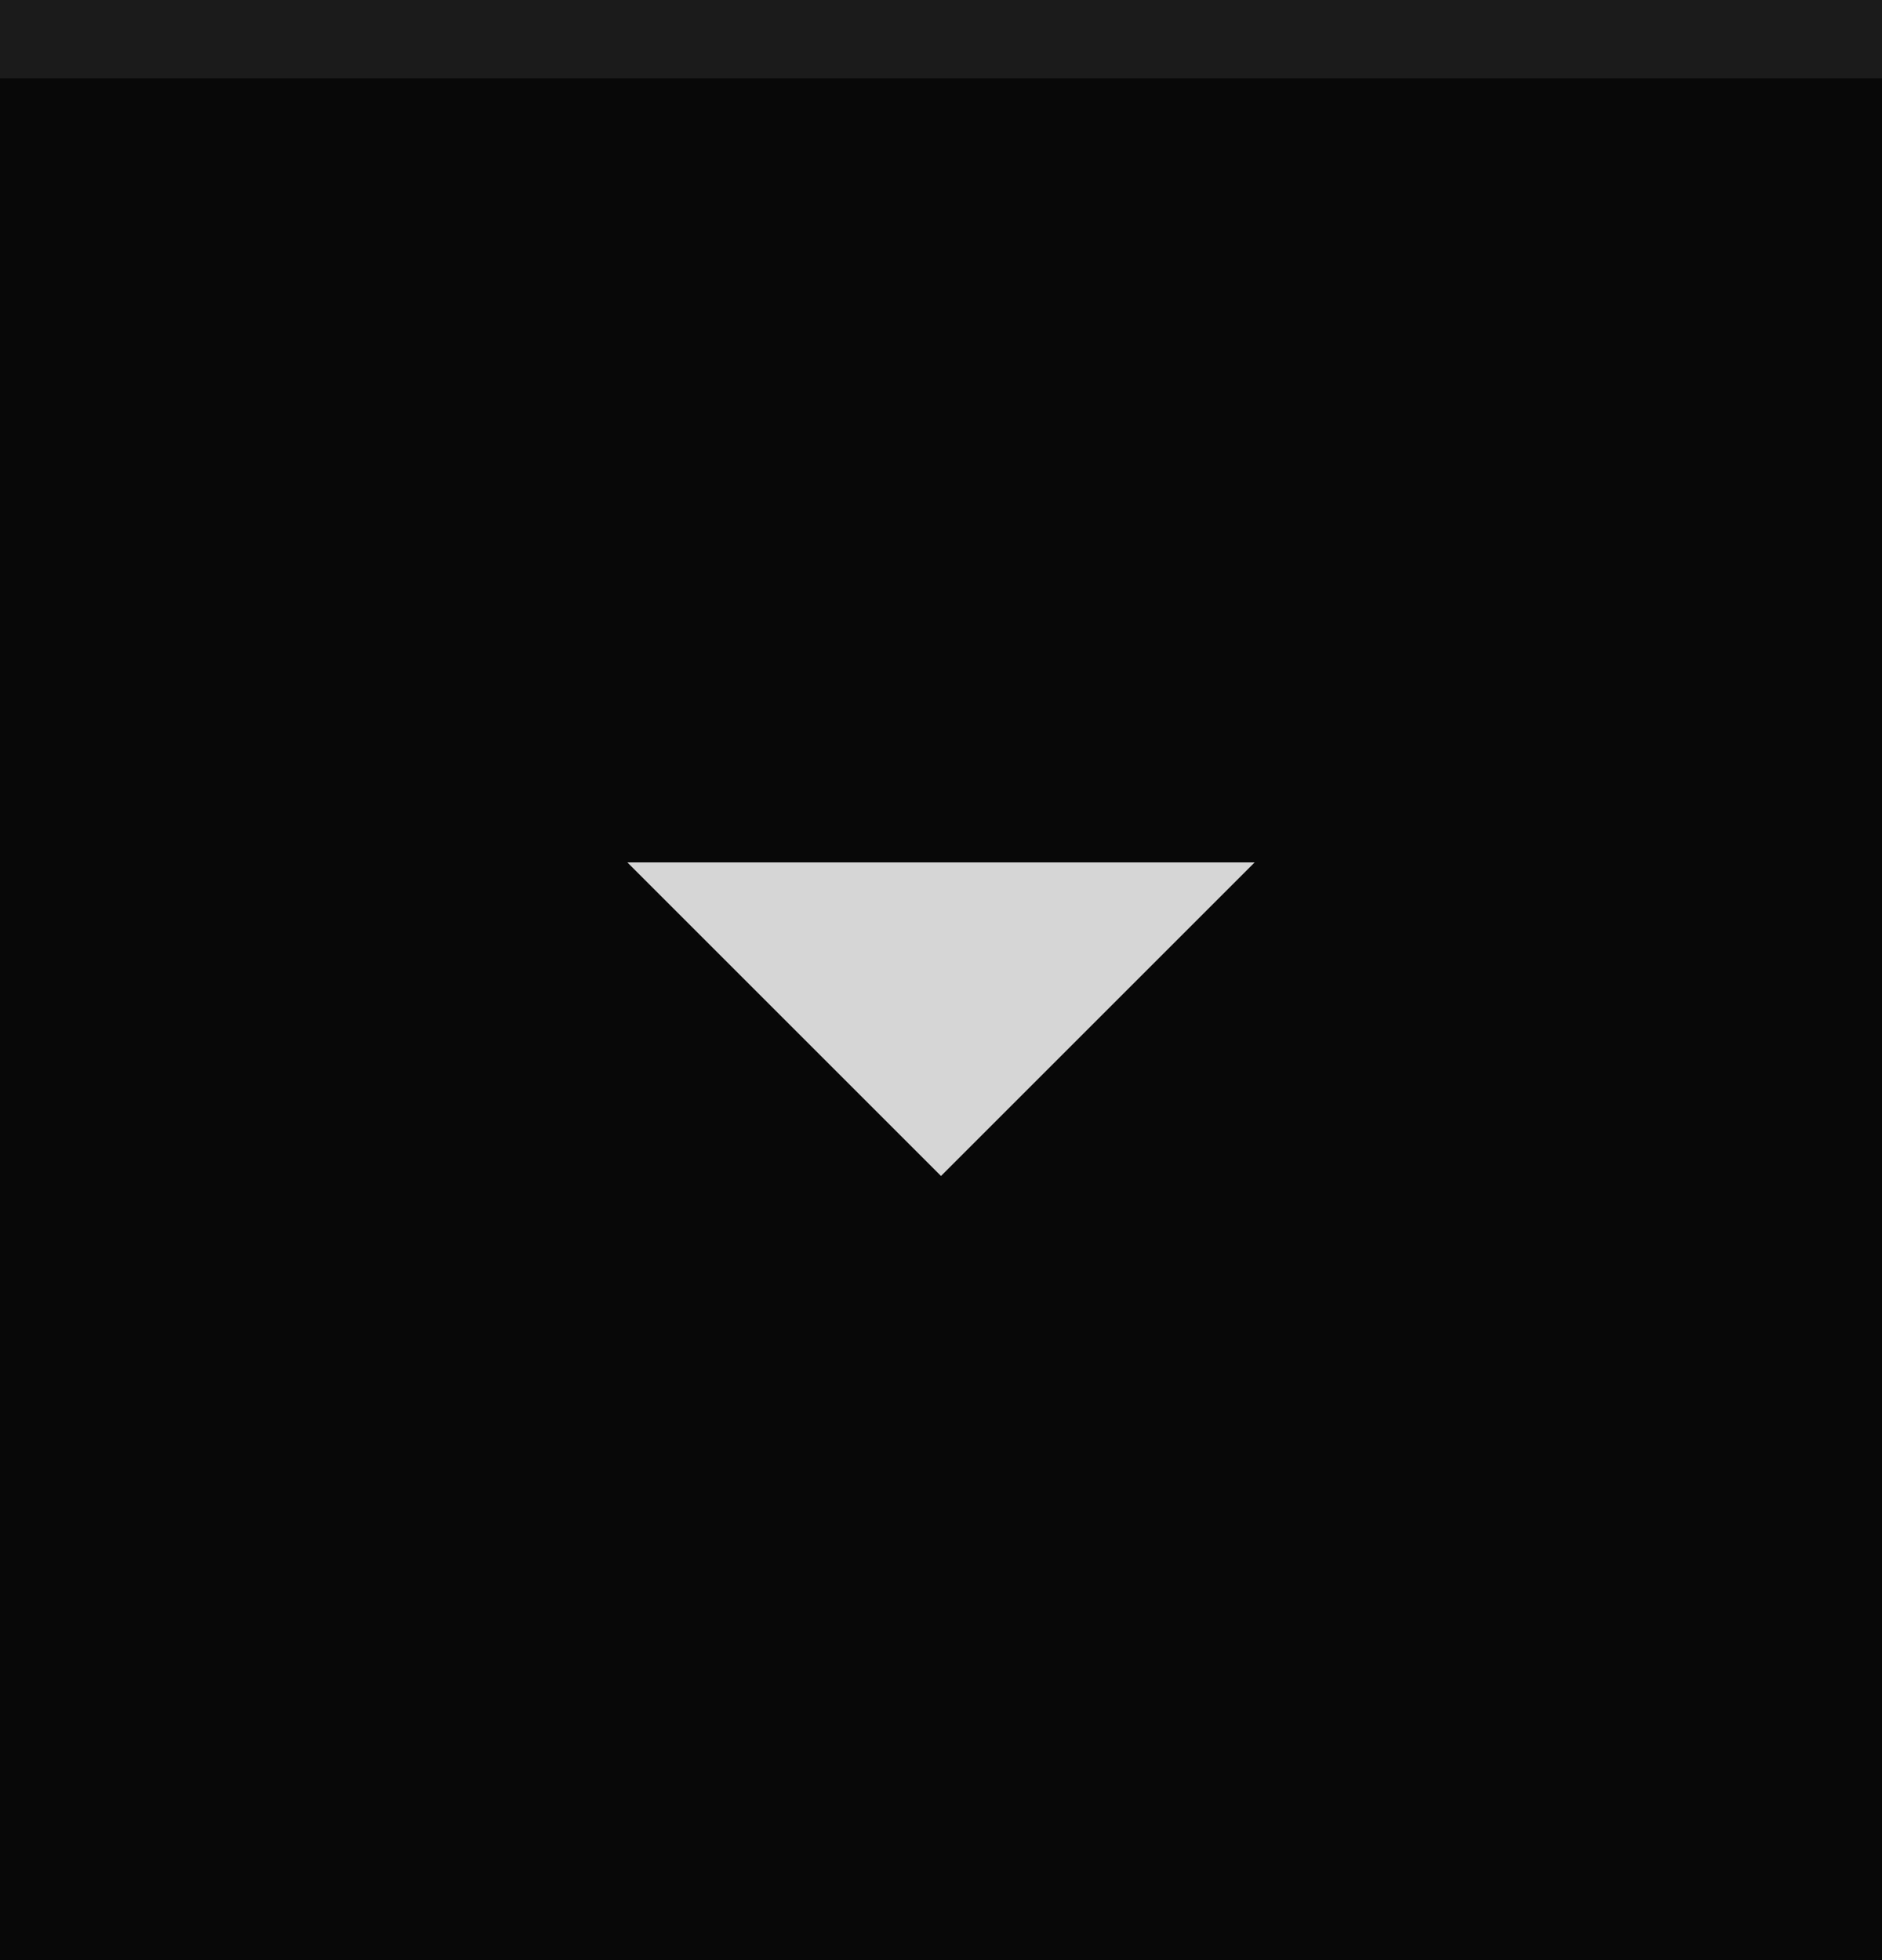
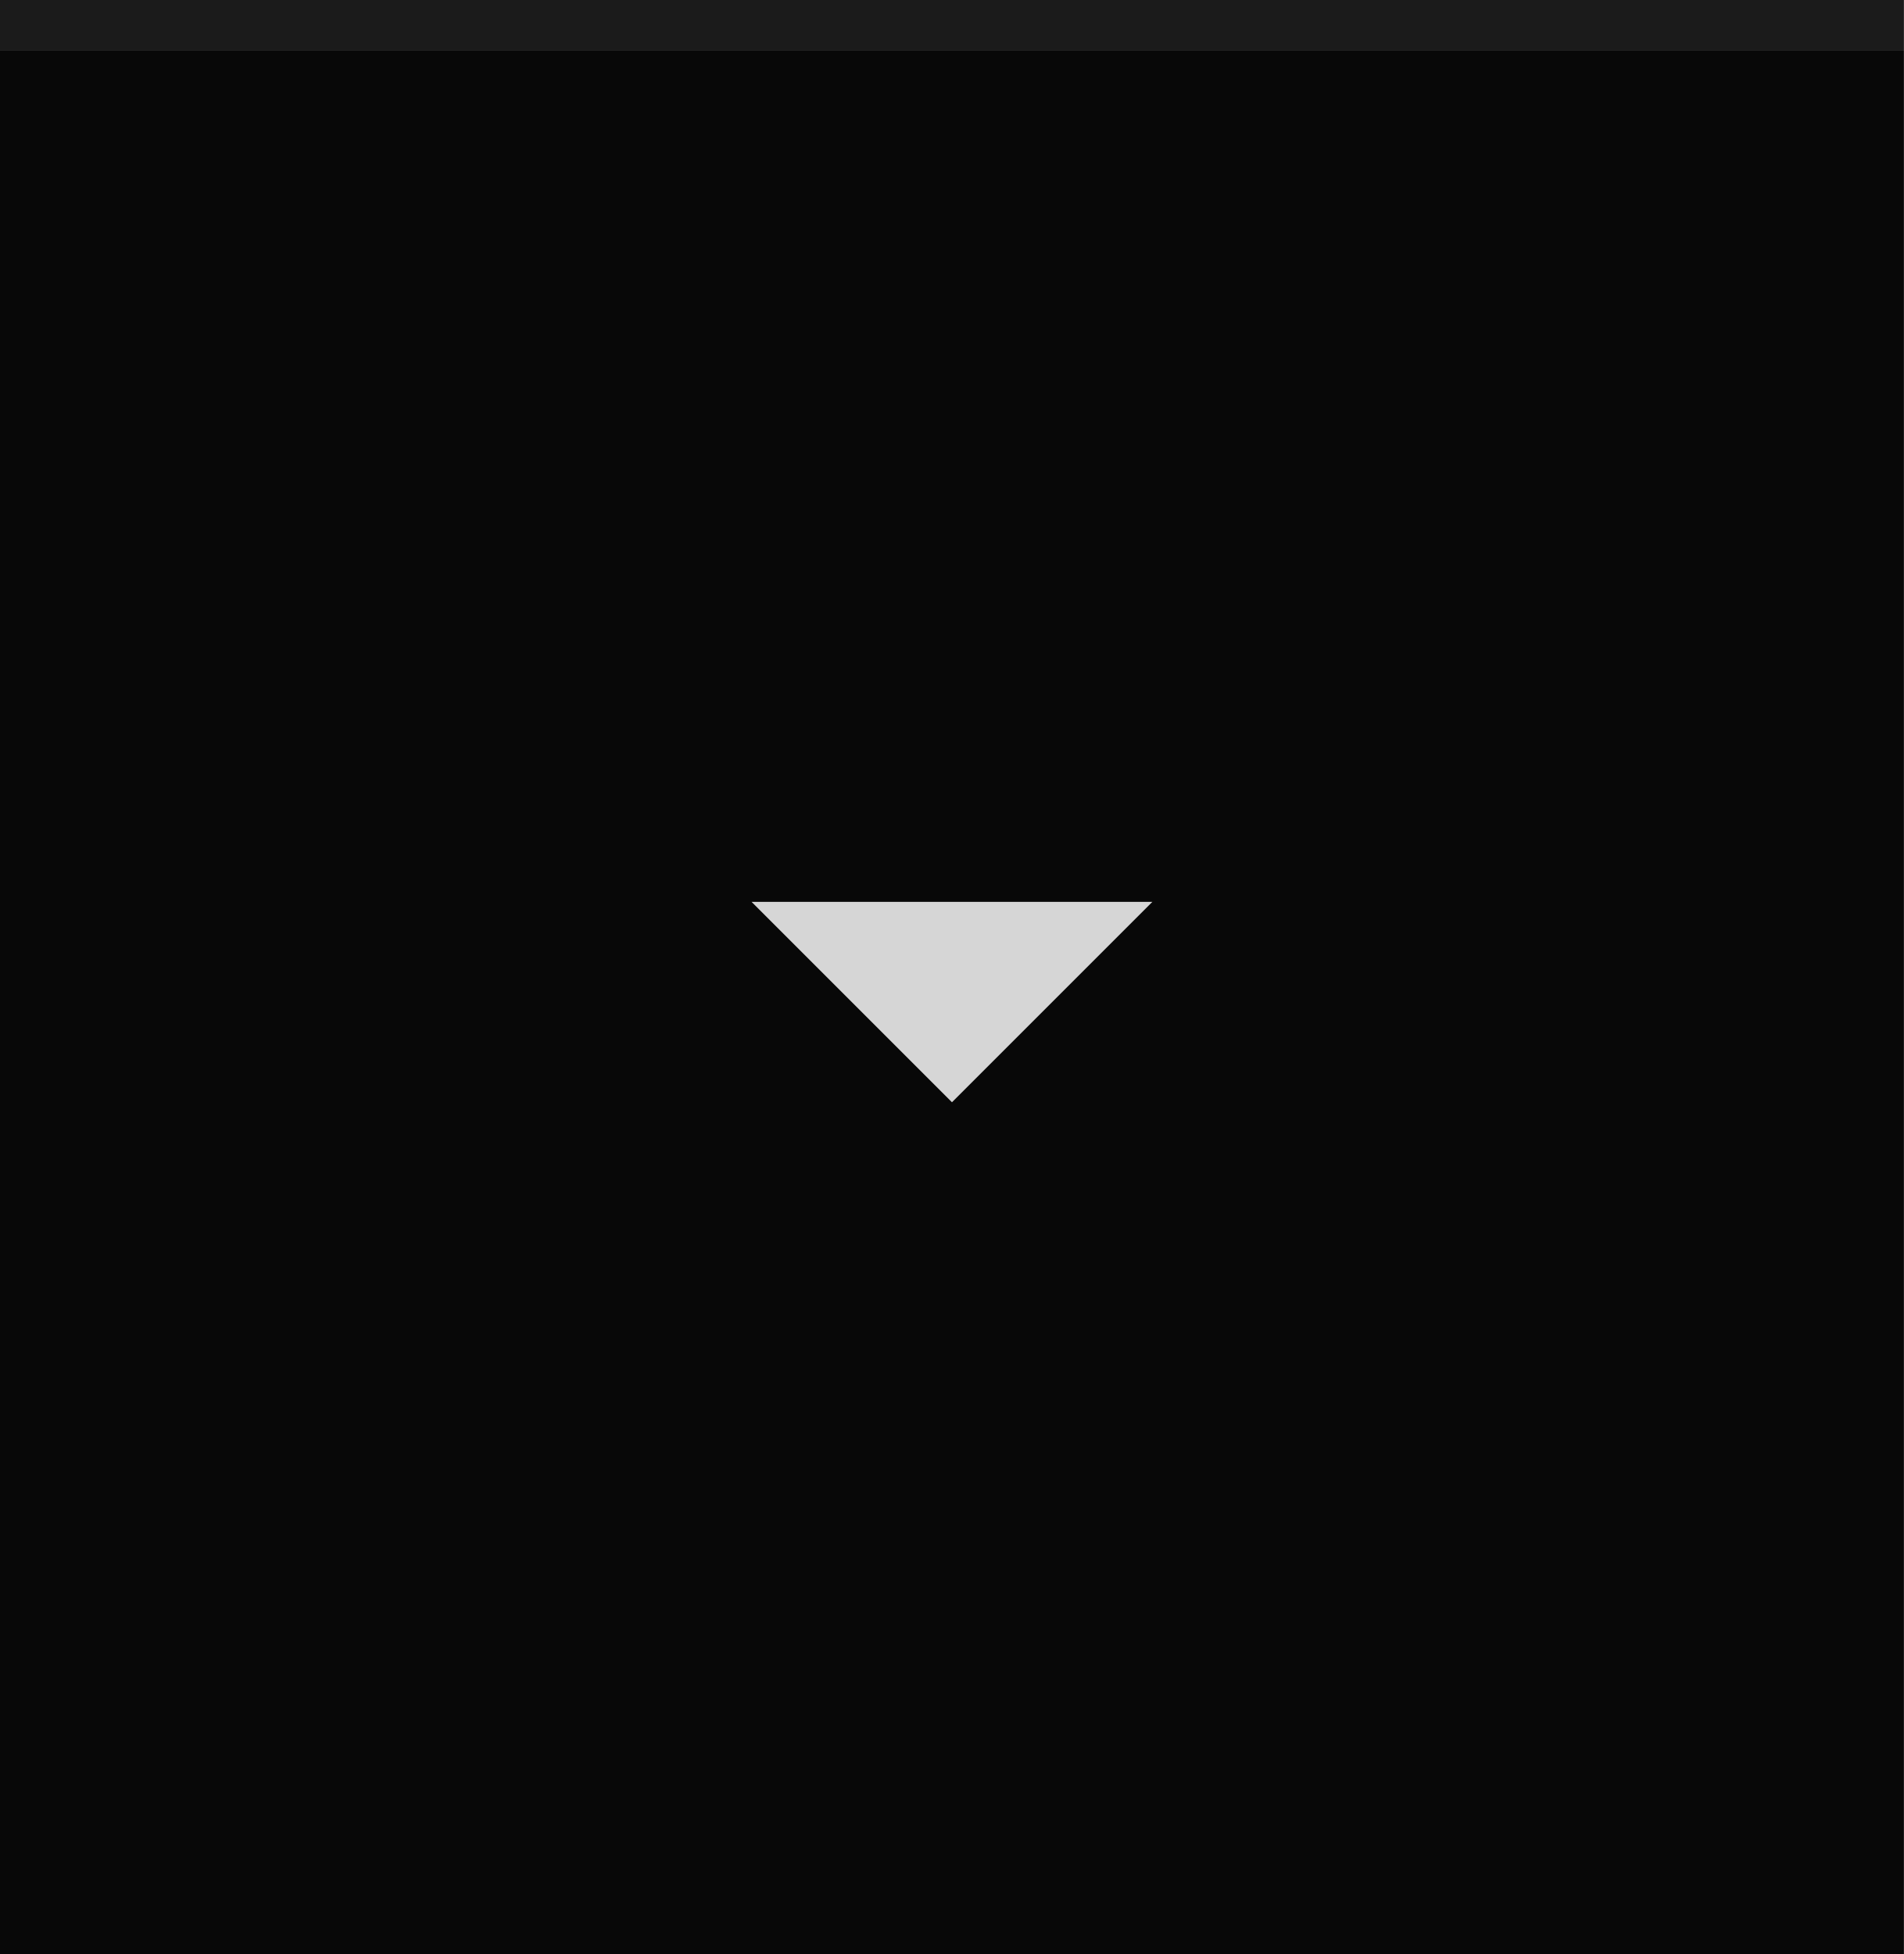
- <svg xmlns="http://www.w3.org/2000/svg" width="24" height="25" viewBox="0 0 24 25" id="svg4142" version="1.1">
+ <svg xmlns="http://www.w3.org/2000/svg" width="38" height="39" viewBox="0 0 38 39" id="svg4142" version="1.1">
  <defs id="defs4144" />
-   <g id="layer1" transform="translate(0,-1027.362)">
-     <rect style="opacity:1;fill:#080808;fill-opacity:1;fill-rule:evenodd;stroke:none;stroke-width:2.745;stroke-linecap:butt;stroke-linejoin:miter;stroke-miterlimit:4;stroke-dasharray:none;stroke-dashoffset:478.437;stroke-opacity:1" id="rect4741" width="24" height="25" x="0" y="1027.362" />
-     <circle style="fill:#f5f5f5;fill-opacity:0.12;stroke:none;stroke-width:0.5;stroke-linejoin:miter;stroke-miterlimit:4;stroke-dasharray:none;stroke-opacity:1" id="path2994" cx="1040.362" cy="15" transform="matrix(0,1,-1,0,0,0)" r="10" />
-     <rect style="opacity:1;fill:#1b1b1b;fill-opacity:1;fill-rule:evenodd;stroke:none;stroke-width:2.745;stroke-linecap:butt;stroke-linejoin:miter;stroke-miterlimit:4;stroke-dasharray:none;stroke-dashoffset:478.437;stroke-opacity:1" id="rect4959" width="24" height="1" x="0" y="1027.362" />
-     <path style="fill:#f5f5f5;fill-opacity:0.87;fill-rule:evenodd;stroke:none;stroke-width:0.8px;stroke-linecap:butt;stroke-linejoin:miter;stroke-opacity:1" d="m 8,1038.362 h 8 l -4,4 z" id="path4347" />
+   <g id="layer1" transform="translate(0,-1013.362)">
+     <rect style="opacity:1;fill:#080808;fill-opacity:1;fill-rule:evenodd;stroke:none;stroke-width:4.258;stroke-linecap:butt;stroke-linejoin:miter;stroke-miterlimit:4;stroke-dasharray:none;stroke-dashoffset:478.437;stroke-opacity:1" id="rect4741" width="38" height="38" x="0" y="1014.362" />
+     <circle style="fill:#f5f5f5;fill-opacity:0.12;stroke:none;stroke-width:0.75;stroke-linejoin:miter;stroke-miterlimit:4;stroke-dasharray:none;stroke-opacity:1" id="path2994" cx="1033.362" cy="20" transform="rotate(90)" r="15" />
+     <rect style="opacity:1;fill:#1b1b1b;fill-opacity:1;fill-rule:evenodd;stroke:none;stroke-width:3.454;stroke-linecap:butt;stroke-linejoin:miter;stroke-miterlimit:4;stroke-dasharray:none;stroke-dashoffset:478.437;stroke-opacity:1" id="rect4959" width="38" height="1" x="0" y="1013.362" />
+     <path style="fill:#f5f5f5;fill-opacity:0.87;fill-rule:evenodd;stroke:none;stroke-width:0.8px;stroke-linecap:butt;stroke-linejoin:miter;stroke-opacity:1" d="m 15,1031.362 h 8 l -4,4 z" id="path4347" />
  </g>
</svg>
